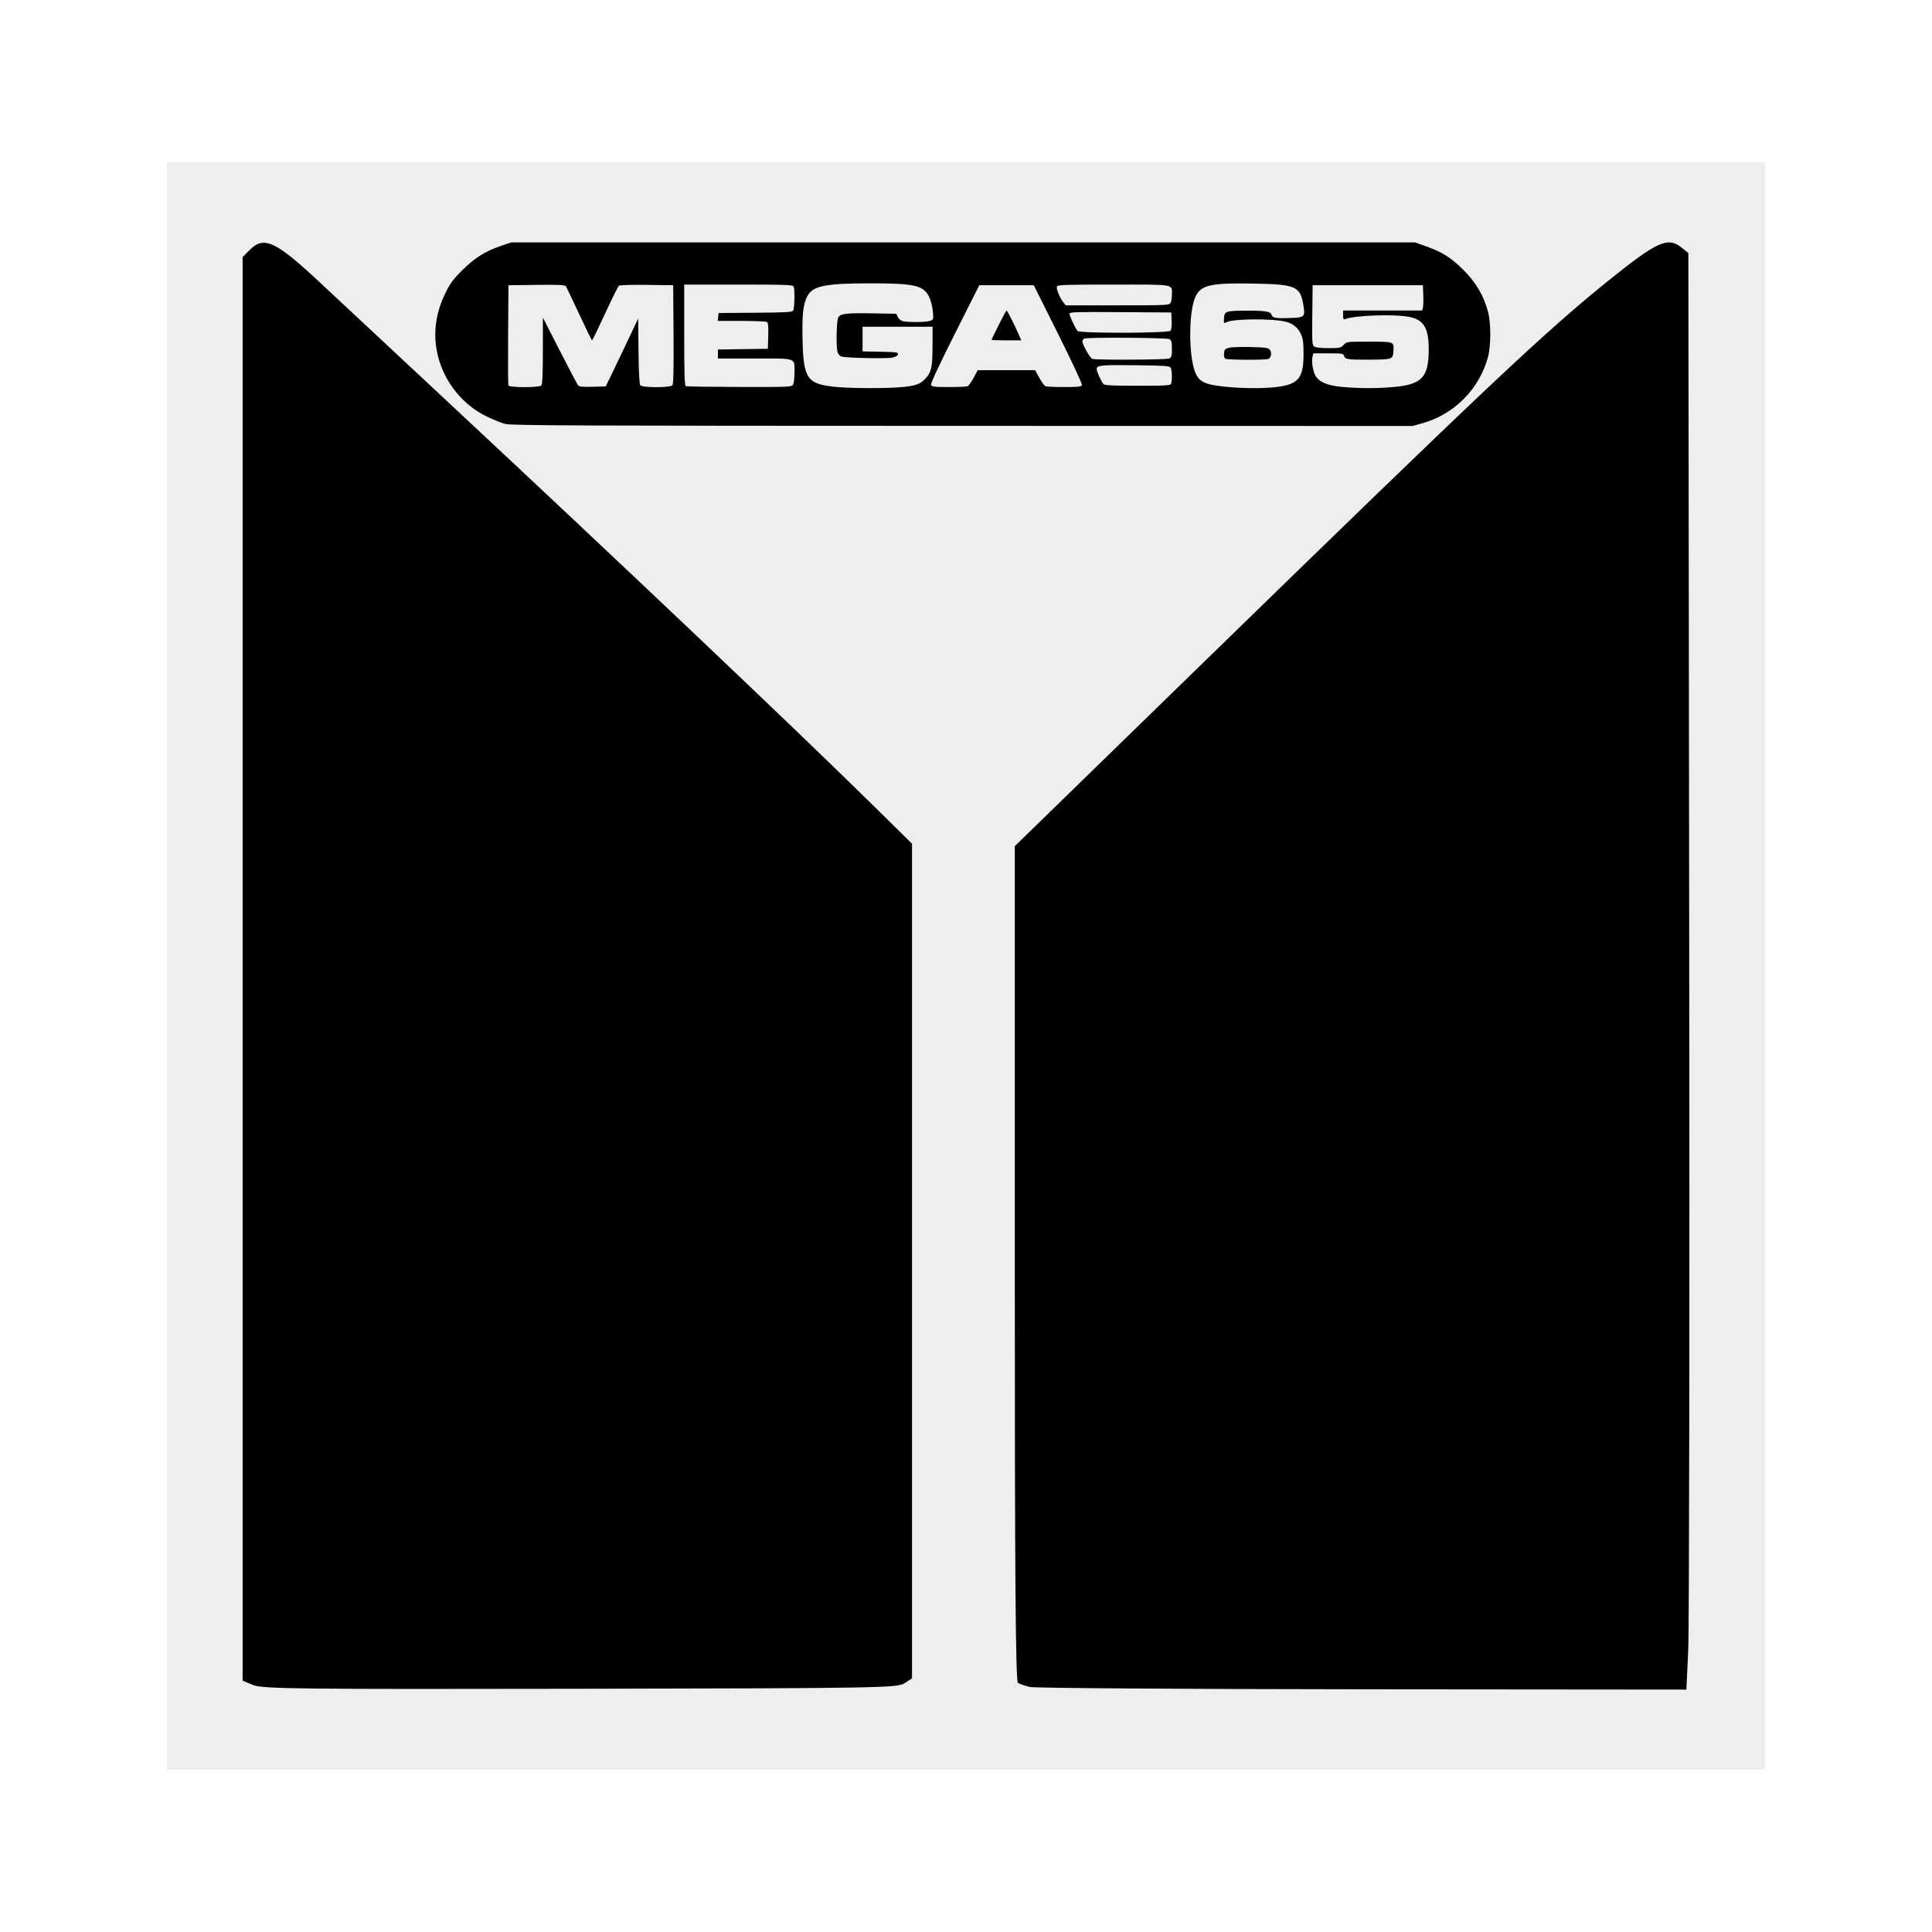
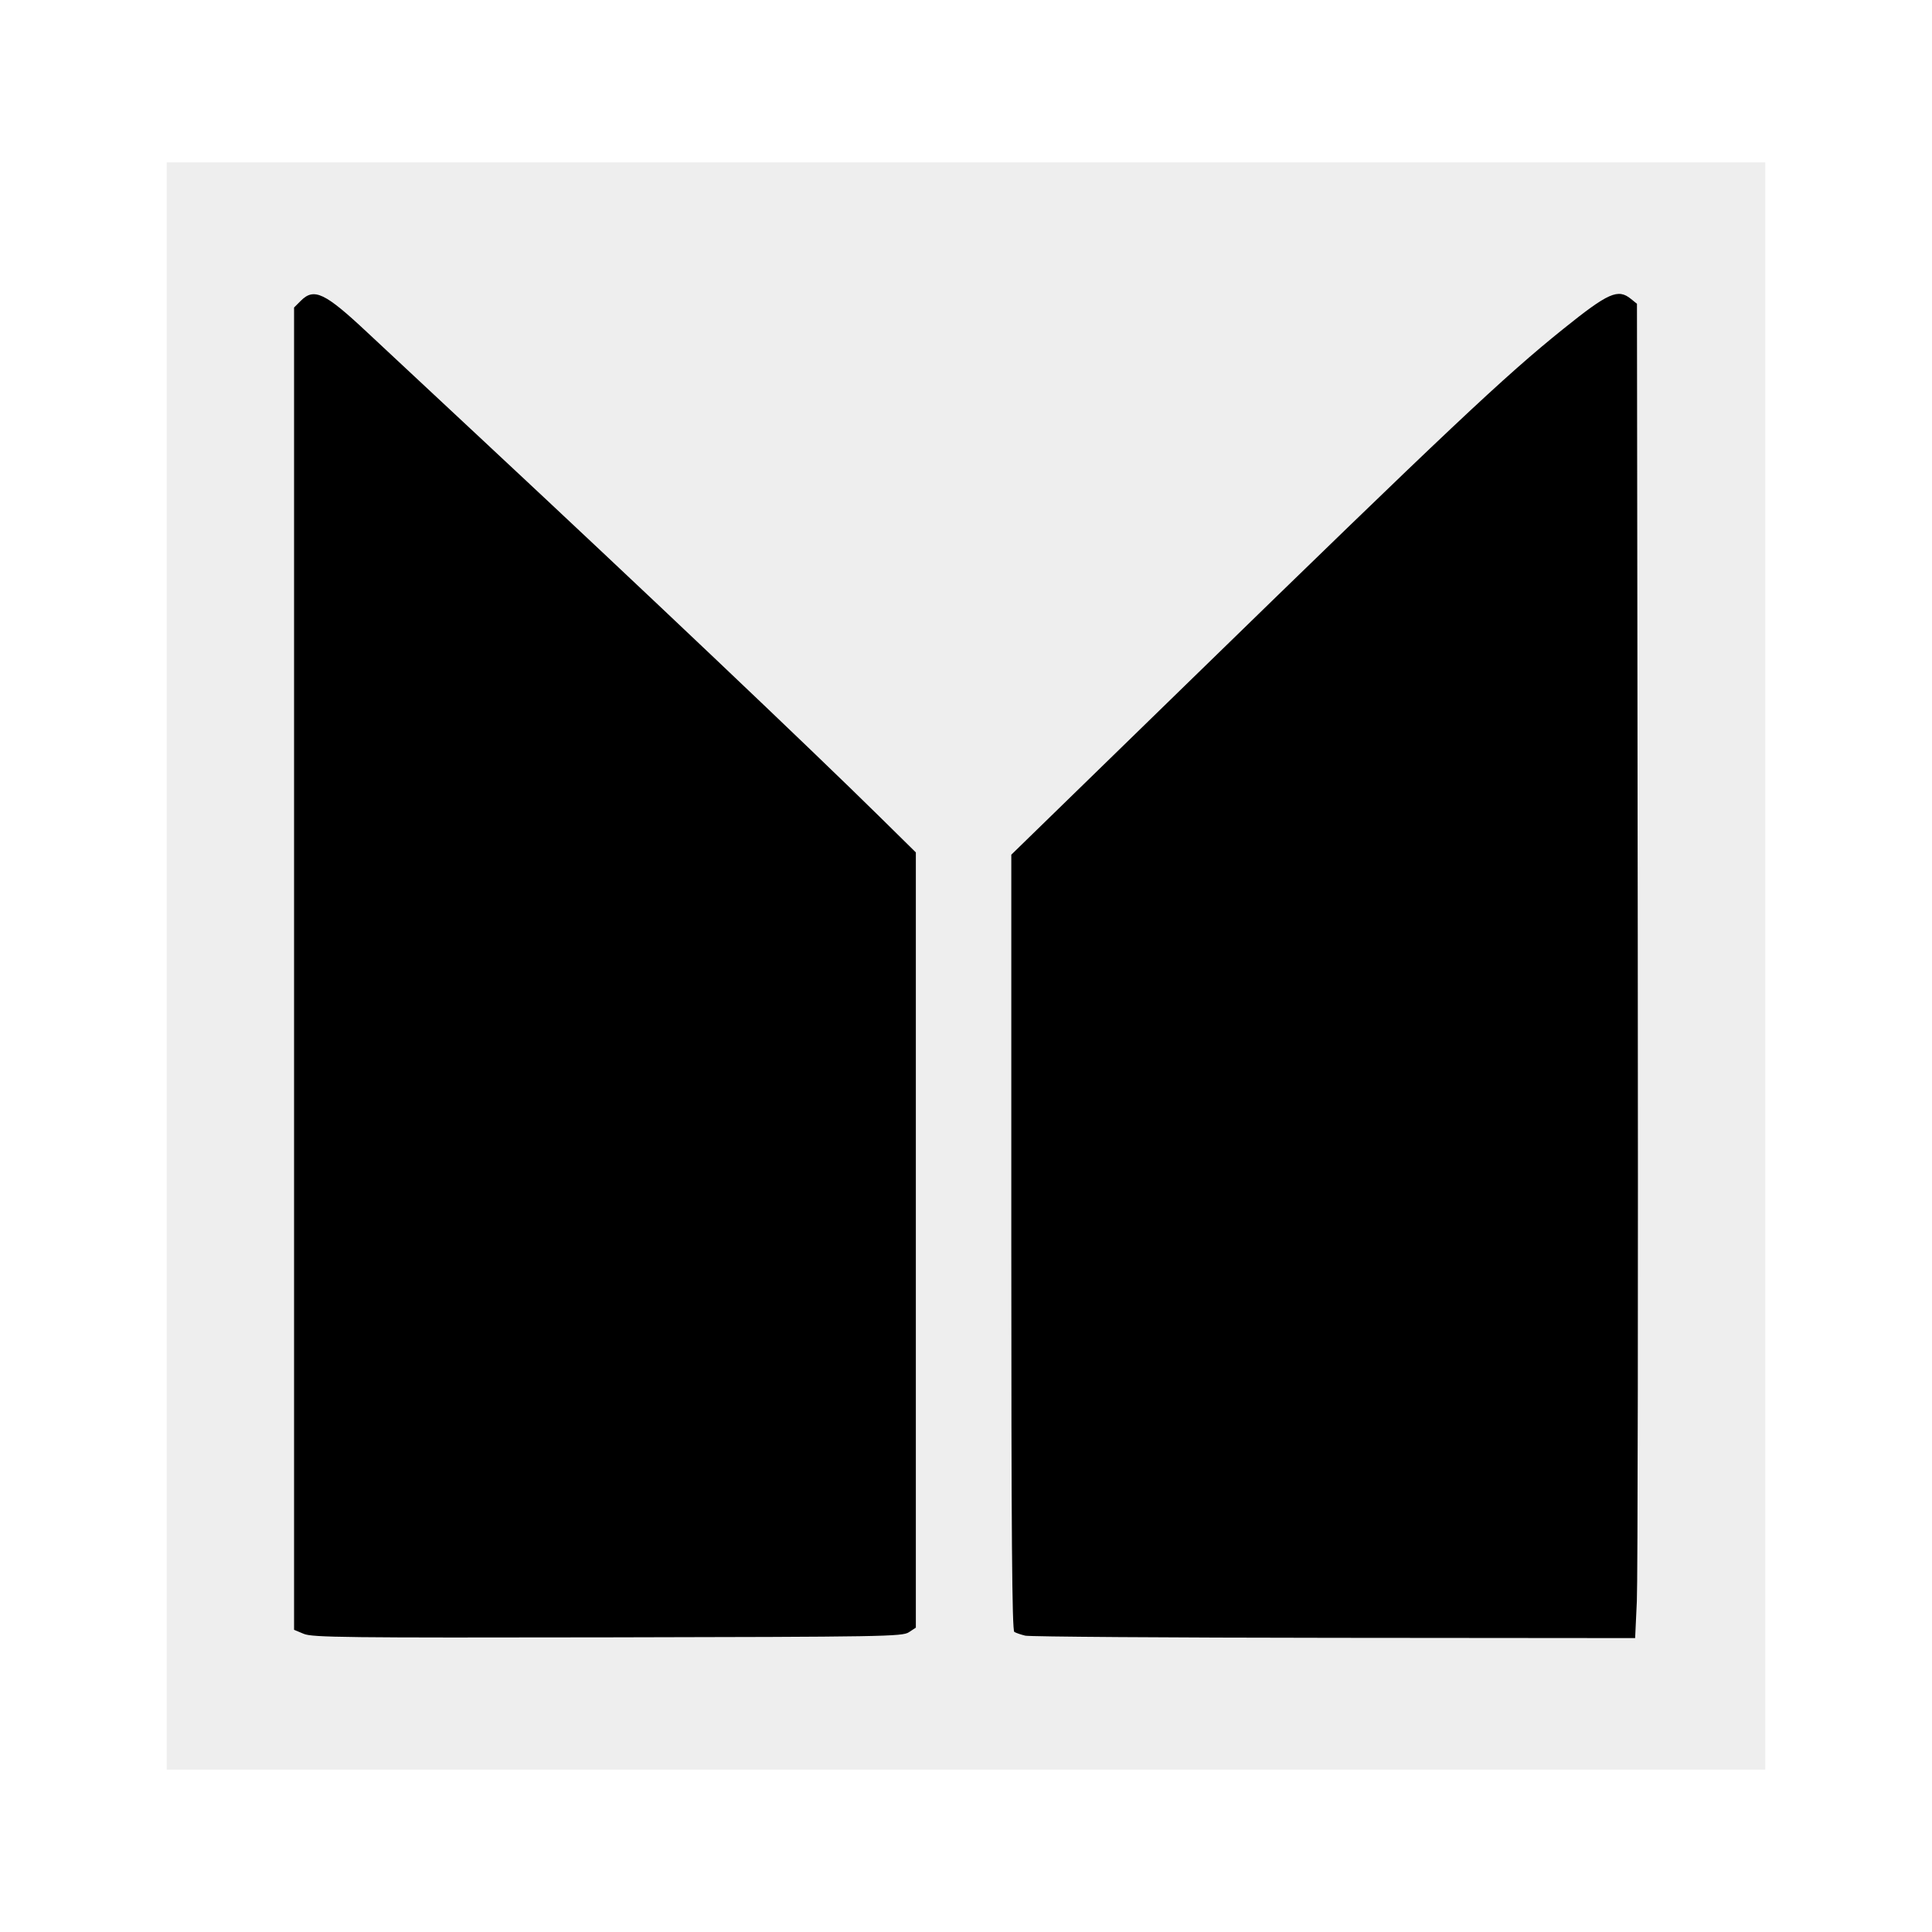
<svg xmlns="http://www.w3.org/2000/svg" width="100%" height="100%" viewBox="0 0 600 600" version="1.1" xml:space="preserve" style="fill-rule:evenodd;clip-rule:evenodd;stroke-linejoin:round;stroke-miterlimit:2;">
  <rect x="0" y="0" width="600" height="600" style="fill:white;" />
  <rect id="Gray-Background" x="51.78" y="50.425" width="496.441" height="499.15" style="fill:rgb(238,238,238);" />
-   <g id="Layer2">
+   <g id="MEGA65-Logo">
    </g>
-   <g id="MEGA-Logo" transform="matrix(1.72521,0,0,1.72521,-224.029,-429.659)">
-     <path d="M292.677,552.056L294.03,551.169L294.03,400.929L287.155,394.153C273.408,380.604 241.436,350.269 210.28,321.214C199.83,311.469 189.678,301.993 187.719,300.156C179.508,292.456 177.406,291.452 174.848,294.01L173.53,295.328L173.53,551.585L175.405,552.368C177.075,553.066 183.517,553.14 234.302,553.047C287.947,552.948 291.404,552.89 292.677,552.056ZM433.757,546.067C433.938,542.148 434.018,483.966 433.933,416.773L433.78,294.604L432.599,293.648C430.103,291.627 428.24,292.454 419.53,299.454C408.034,308.692 397.534,318.589 346.405,368.38L312.53,401.368L312.53,476.501C312.53,533.059 312.674,551.722 313.111,551.992C313.431,552.19 314.387,552.518 315.236,552.721C316.085,552.924 343.025,553.113 375.103,553.141L433.426,553.192L433.757,546.067Z" style="fill-rule:nonzero;" />
-   </g>
-   <g id="MEGA65-Logo" transform="matrix(0.537087,0,0,0.537087,138.186,-97.3473)">
-     <path id="path191" d="M34.843,426.379C32.574,425.786 27.537,423.74 23.649,421.83C11.211,415.721 1.222,403.998 -3.111,390.429C-7.273,377.391 -6.178,363.938 0.095,351.054C2.996,345.096 4.622,342.873 10.016,337.486C17.133,330.379 23.251,326.538 32.468,323.392L38.218,321.429L560.968,321.429L567.539,323.78C576.874,327.12 581.808,330.271 589.108,337.554C596.167,344.597 600.711,352.371 603.134,361.554C604.883,368.185 604.852,381.263 603.071,387.804C598.037,406.29 583.514,420.899 565.096,426.003L559.498,427.554L299.233,427.504C75.628,427.462 38.387,427.303 34.843,426.379L34.843,426.379ZM264.531,405.054C272.424,404.286 274.896,403.363 277.911,400.058C281.301,396.343 281.876,393.682 281.924,381.491L281.968,370.179L241.468,370.179L241.468,384.429L251.832,384.638C261.062,384.824 262.168,384.984 261.953,386.105C261.802,386.885 260.572,387.612 258.714,388.018C255.422,388.738 231.983,388.248 229.273,387.403C228.331,387.11 227.33,385.996 227.023,384.902C226.093,381.592 226.386,366.604 227.416,364.787C228.681,362.557 231.967,362.181 247.822,362.454L260.926,362.679L261.858,364.554C262.371,365.585 263.562,366.648 264.505,366.916C267.293,367.71 278.329,367.617 280.526,366.782C282.517,366.025 282.547,365.917 282.101,361.14C281.844,358.38 280.893,354.759 279.909,352.785C276.631,346.212 271.422,345.056 245.218,345.085C219.664,345.115 212.591,346.601 209.48,352.597C207.08,357.224 206.424,363.396 206.777,378.054C207.316,400.442 209.434,403.375 226.238,404.998C235.141,405.857 255.955,405.888 264.531,405.054L264.531,405.054ZM481.026,405.018C493.557,403.446 496.474,399.838 496.46,385.929C496.454,379.131 496.173,377.073 494.868,374.236C493.241,370.701 490.096,368.189 486.124,367.253C477.893,365.313 455.614,365.535 451.764,367.596C450.344,368.356 450.266,368.209 450.485,365.197C450.776,361.192 451.406,360.977 463.093,360.887C473.962,360.803 477.427,361.338 477.908,363.176C478.402,365.063 480.246,365.407 488.514,365.149C497.211,364.877 497.533,364.553 496.296,357.33C494.487,346.769 491.856,345.659 467.593,345.223C442.978,344.78 437.245,346.034 434.079,352.554C429.92,361.12 429.87,387.401 433.995,396.99C435.898,401.413 438.886,403.177 446.344,404.277C456.771,405.815 472.062,406.142 481.026,405.018L481.026,405.018ZM451.225,388.651C450.632,388.275 450.33,387.014 450.475,385.518C450.684,383.363 451.082,382.921 453.34,382.34C454.782,381.969 460.462,381.781 465.963,381.922C474.839,382.15 476.086,382.343 477.033,383.639C478.145,385.161 477.773,387.762 476.305,388.73C475.142,389.496 452.445,389.425 451.225,388.651L451.225,388.651ZM548.514,405.034C565.019,403.574 568.843,399.434 568.843,383.028C568.843,371.092 565.945,366.21 557.864,364.532C549.438,362.783 526.345,363.527 520.596,365.733C519.568,366.128 519.343,365.728 519.343,363.509L519.343,360.804L565.065,360.804L565.49,359.107C565.725,358.174 565.815,354.884 565.692,351.795L565.468,346.179L501.718,346.179L501.516,363.428C501.334,378.981 501.44,380.77 502.597,381.616C503.407,382.208 506.465,382.554 510.897,382.554C517.419,382.554 518.038,382.421 519.653,380.679C521.366,378.829 521.553,378.804 533.304,378.814C549.096,378.828 548.718,378.7 548.44,383.932C548.164,389.137 548.179,389.131 533.968,389.219C522.134,389.291 520.389,389.015 519.858,386.984C519.517,385.681 518.713,385.554 510.803,385.554L502.122,385.554L501.638,387.482C500.953,390.21 501.862,395.885 503.421,398.614C505.451,402.167 510.417,404.238 518.657,404.97C528.864,405.877 538.757,405.898 548.514,405.034L548.514,405.034ZM55.693,404.154C56.345,403.502 56.597,397.978 56.608,384.091L56.623,364.929L66.397,384.023C71.772,394.525 76.541,403.565 76.994,404.111C77.602,404.843 79.81,405.048 85.393,404.891L92.968,404.679L96.446,397.554C98.358,393.635 102.577,384.809 105.821,377.941L111.718,365.453L111.919,384.255C112.05,396.592 112.404,403.4 112.948,404.055C114.141,405.493 130.314,405.469 131.51,404.03C132.12,403.295 132.306,394.94 132.165,374.592L131.968,346.18L116.689,345.977C107.693,345.857 101.053,346.07 100.541,346.494C100.063,346.891 96.477,354.145 92.57,362.614C88.664,371.083 85.284,378.022 85.058,378.034C84.833,378.045 81.482,371.221 77.612,362.868C73.742,354.514 70.251,347.252 69.856,346.728C69.304,345.999 65.339,345.824 52.927,345.978L36.718,346.18L36.521,374.678C36.413,390.351 36.487,403.598 36.685,404.115C37.181,405.406 54.405,405.443 55.693,404.155L55.693,404.154ZM201.317,403.603C201.744,402.805 202.093,399.745 202.093,396.804C202.093,387.902 203.903,388.554 179.192,388.554L157.843,388.554L157.843,383.336L186.718,382.929L186.934,375.49C187.093,370.045 186.892,367.888 186.184,367.439C185.653,367.102 179.037,366.821 171.483,366.815L157.748,366.804L158.218,362.241L179.433,362.085C197.358,361.953 200.759,361.754 201.359,360.804C202.144,359.562 202.36,348.871 201.638,346.99C201.233,345.934 197.722,345.804 169.763,345.804L138.343,345.804L138.343,374.991C138.343,397.639 138.553,404.264 139.281,404.557C139.796,404.765 153.791,404.962 170.379,404.995C199.463,405.052 200.568,405.003 201.317,403.603ZM302.155,404.599C302.807,404.349 304.4,402.155 305.696,399.724L308.052,395.304L341.247,395.304L343.679,399.727C345.016,402.159 346.64,404.353 347.288,404.602C347.936,404.85 352.836,405.054 358.178,405.054C366.147,405.054 367.968,404.851 368.325,403.922C368.573,403.275 362.696,390.656 354.614,374.484L340.468,346.179L308.968,346.179L294.778,374.368C285.665,392.472 280.759,403.004 281.067,403.805C281.48,404.881 282.891,405.054 291.258,405.054C296.6,405.054 301.504,404.849 302.155,404.599ZM316.093,377.772C316.093,377.101 324.354,360.804 324.694,360.804C325.129,360.804 328.742,367.836 331.427,373.907L333.261,378.054L324.677,378.054C319.956,378.054 316.093,377.927 316.093,377.772L316.093,377.772ZM419.888,403.117C420.59,401.287 420.405,395.062 419.61,393.804C419.016,392.864 415.843,392.641 400.309,392.448C379.304,392.187 376.843,392.415 376.843,394.618C376.843,396.079 379.279,401.499 380.776,403.366C381.341,404.072 386.218,404.304 400.48,404.304C417.07,404.304 419.489,404.156 419.888,403.117L419.888,403.117ZM418.893,388.527C420.096,387.883 420.343,386.929 420.343,382.929C420.343,378.929 420.096,377.974 418.893,377.33C417.333,376.496 371.892,376.198 369.78,377.009C369.127,377.259 368.593,377.944 368.593,378.53C368.593,380.541 373.055,388.436 374.387,388.783C377.228,389.523 417.465,389.291 418.893,388.527L418.893,388.527ZM419.539,372.494C420.068,371.857 420.329,369.54 420.193,366.682L419.968,361.929L390.531,361.733C364.399,361.559 361.093,361.667 361.093,362.695C361.093,363.88 364.418,370.928 365.774,372.616C366.949,374.08 418.32,373.963 419.539,372.494L419.539,372.494ZM419.567,356.353C419.994,355.555 420.344,353.508 420.344,351.804C420.344,345.339 422.961,345.804 386.544,345.804C358.075,345.804 354.244,345.94 353.849,346.969C353.351,348.267 355.412,353.303 357.558,356.031L358.952,357.804L388.872,357.804C417.684,357.804 418.82,357.75 419.567,356.353L419.567,356.353Z" style="fill-rule:nonzero;" />
+   <g transform="matrix(1.60248,0,0,1.60248,-186.752,-377.754)">
+     <g id="MEGA-Logo">
+       <path d="M292.677,552.056L294.03,551.169L294.03,400.929L287.155,394.153C273.408,380.604 241.436,350.269 210.28,321.214C199.83,311.469 189.678,301.993 187.719,300.156C179.508,292.456 177.406,291.452 174.848,294.01L173.53,295.328L173.53,551.585L175.405,552.368C177.075,553.066 183.517,553.14 234.302,553.047C287.947,552.948 291.404,552.89 292.677,552.056ZM433.757,546.067C433.938,542.148 434.018,483.966 433.933,416.773L433.78,294.604L432.599,293.648C430.103,291.627 428.24,292.454 419.53,299.454C408.034,308.692 397.534,318.589 346.405,368.38L312.53,401.368L312.53,476.501C312.53,533.059 312.674,551.722 313.111,551.992C313.431,552.19 314.387,552.518 315.236,552.721C316.085,552.924 343.025,553.113 375.103,553.141L433.426,553.192L433.757,546.067Z" style="fill-rule:nonzero;" />
+     </g>
  </g>
</svg>
